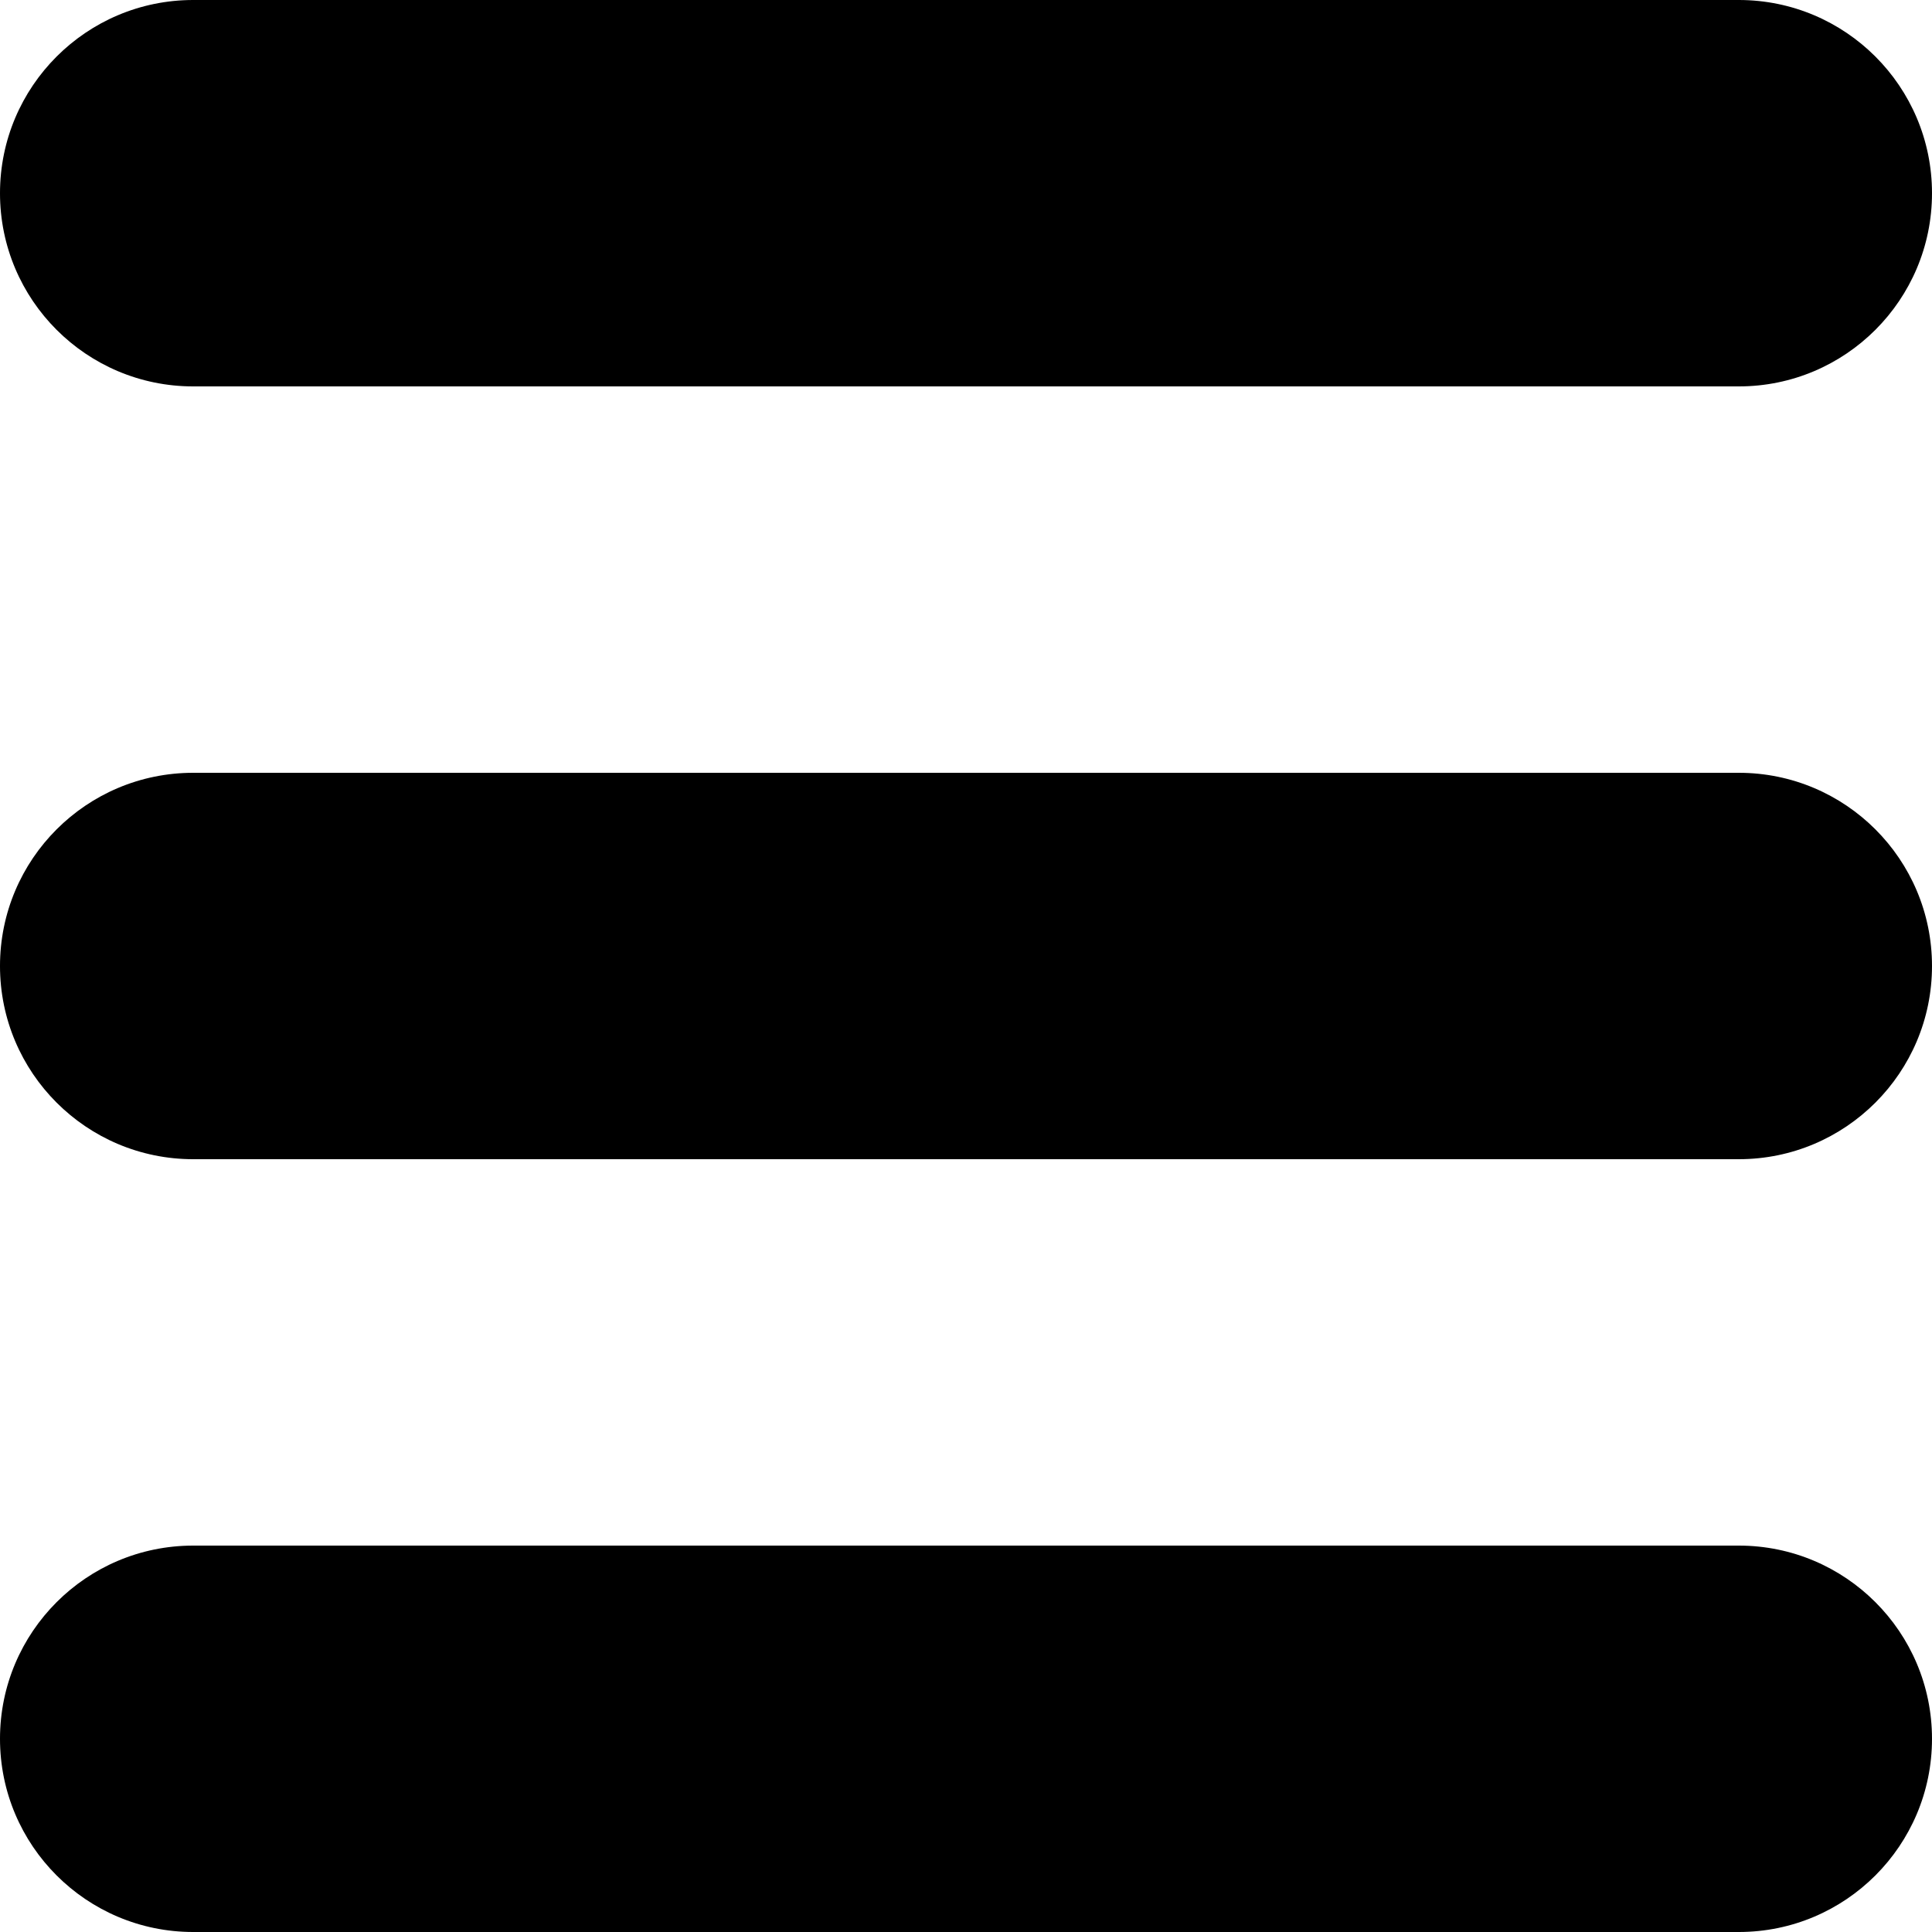
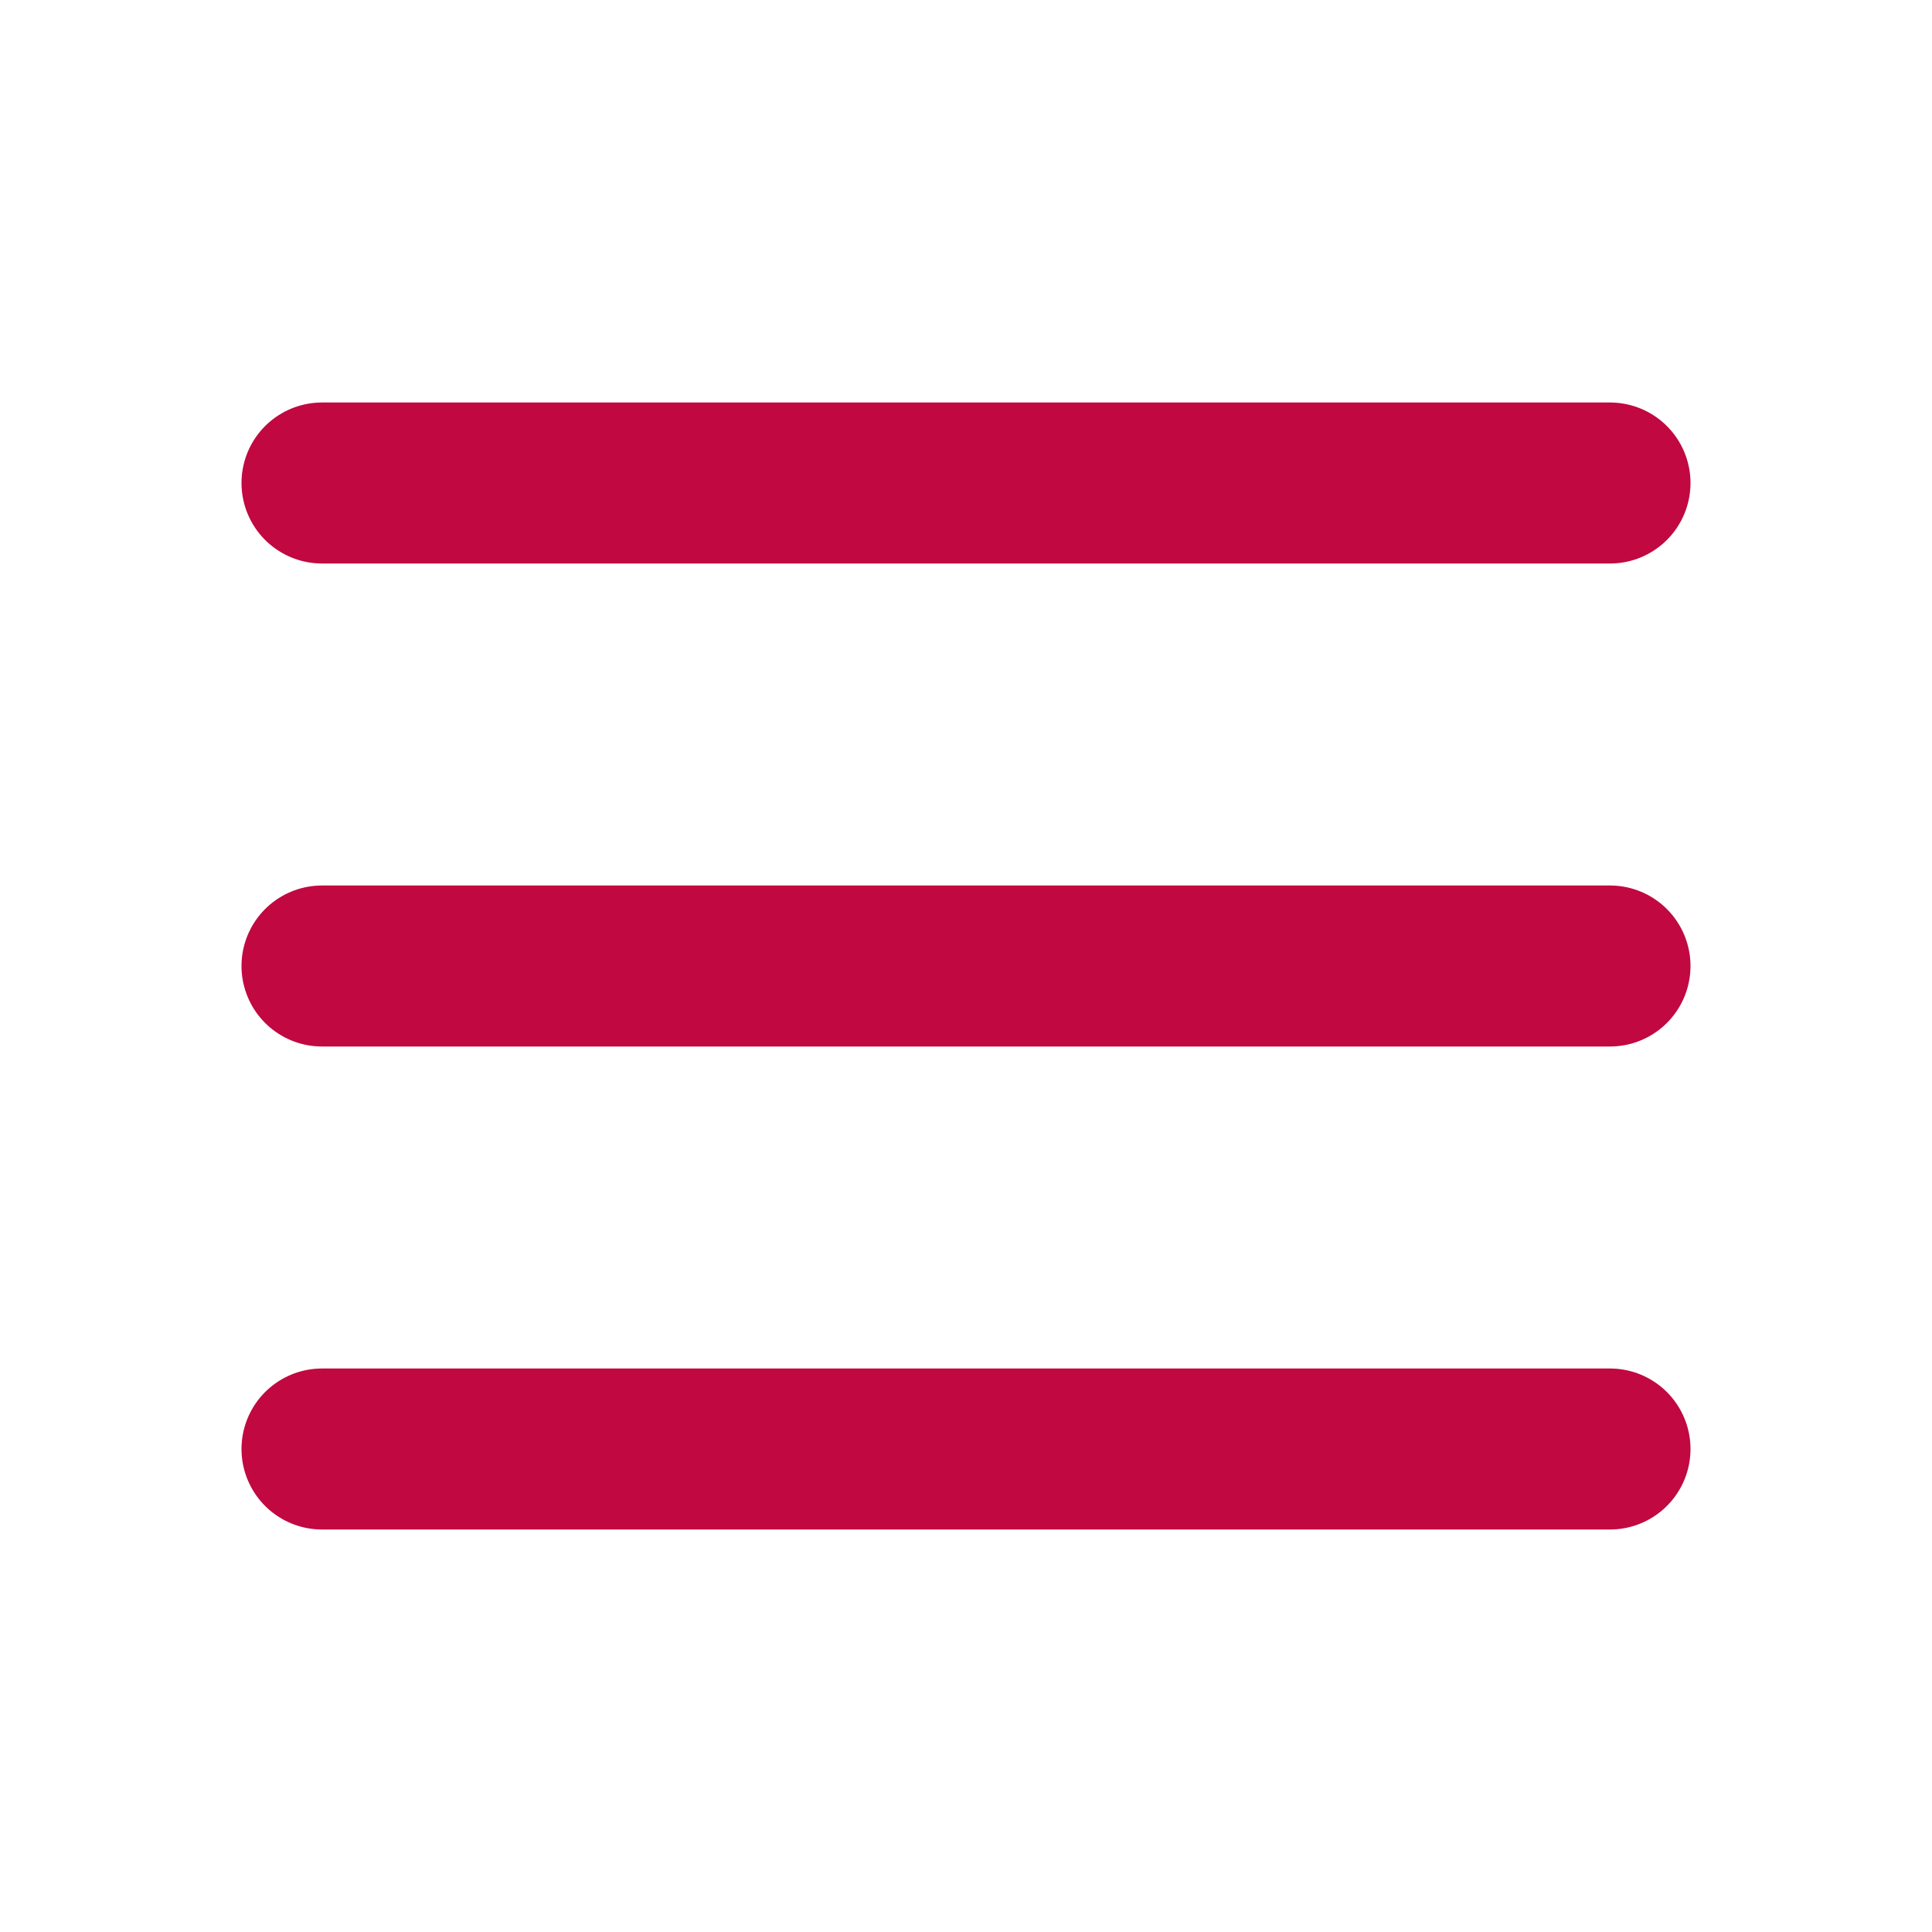
- <svg xmlns="http://www.w3.org/2000/svg" fill="#000000" height="800px" width="800px" version="1.1" id="Layer_1" viewBox="0 0 150 150" xml:space="preserve">
-   <g id="XMLID_240_">
-     <path id="XMLID_241_" d="M15,30h120c8.284,0,15-6.716,15-15s-6.716-15-15-15H15C6.716,0,0,6.716,0,15S6.716,30,15,30z" />
-     <path id="XMLID_242_" d="M135,60H15C6.716,60,0,66.716,0,75s6.716,15,15,15h120c8.284,0,15-6.716,15-15S143.284,60,135,60z" />
-     <path id="XMLID_243_" d="M135,120H15c-8.284,0-15,6.716-15,15s6.716,15,15,15h120c8.284,0,15-6.716,15-15S143.284,120,135,120z" />
-   </g>
+ <svg xmlns="http://www.w3.org/2000/svg" fill="none" height="24" viewBox="0 0 24 24" width="24">
+   <path d="M4 6H20M4 12H20M4 18H20" stroke="#c10841" stroke-linecap="round" stroke-linejoin="round" stroke-width="2" />
</svg>
